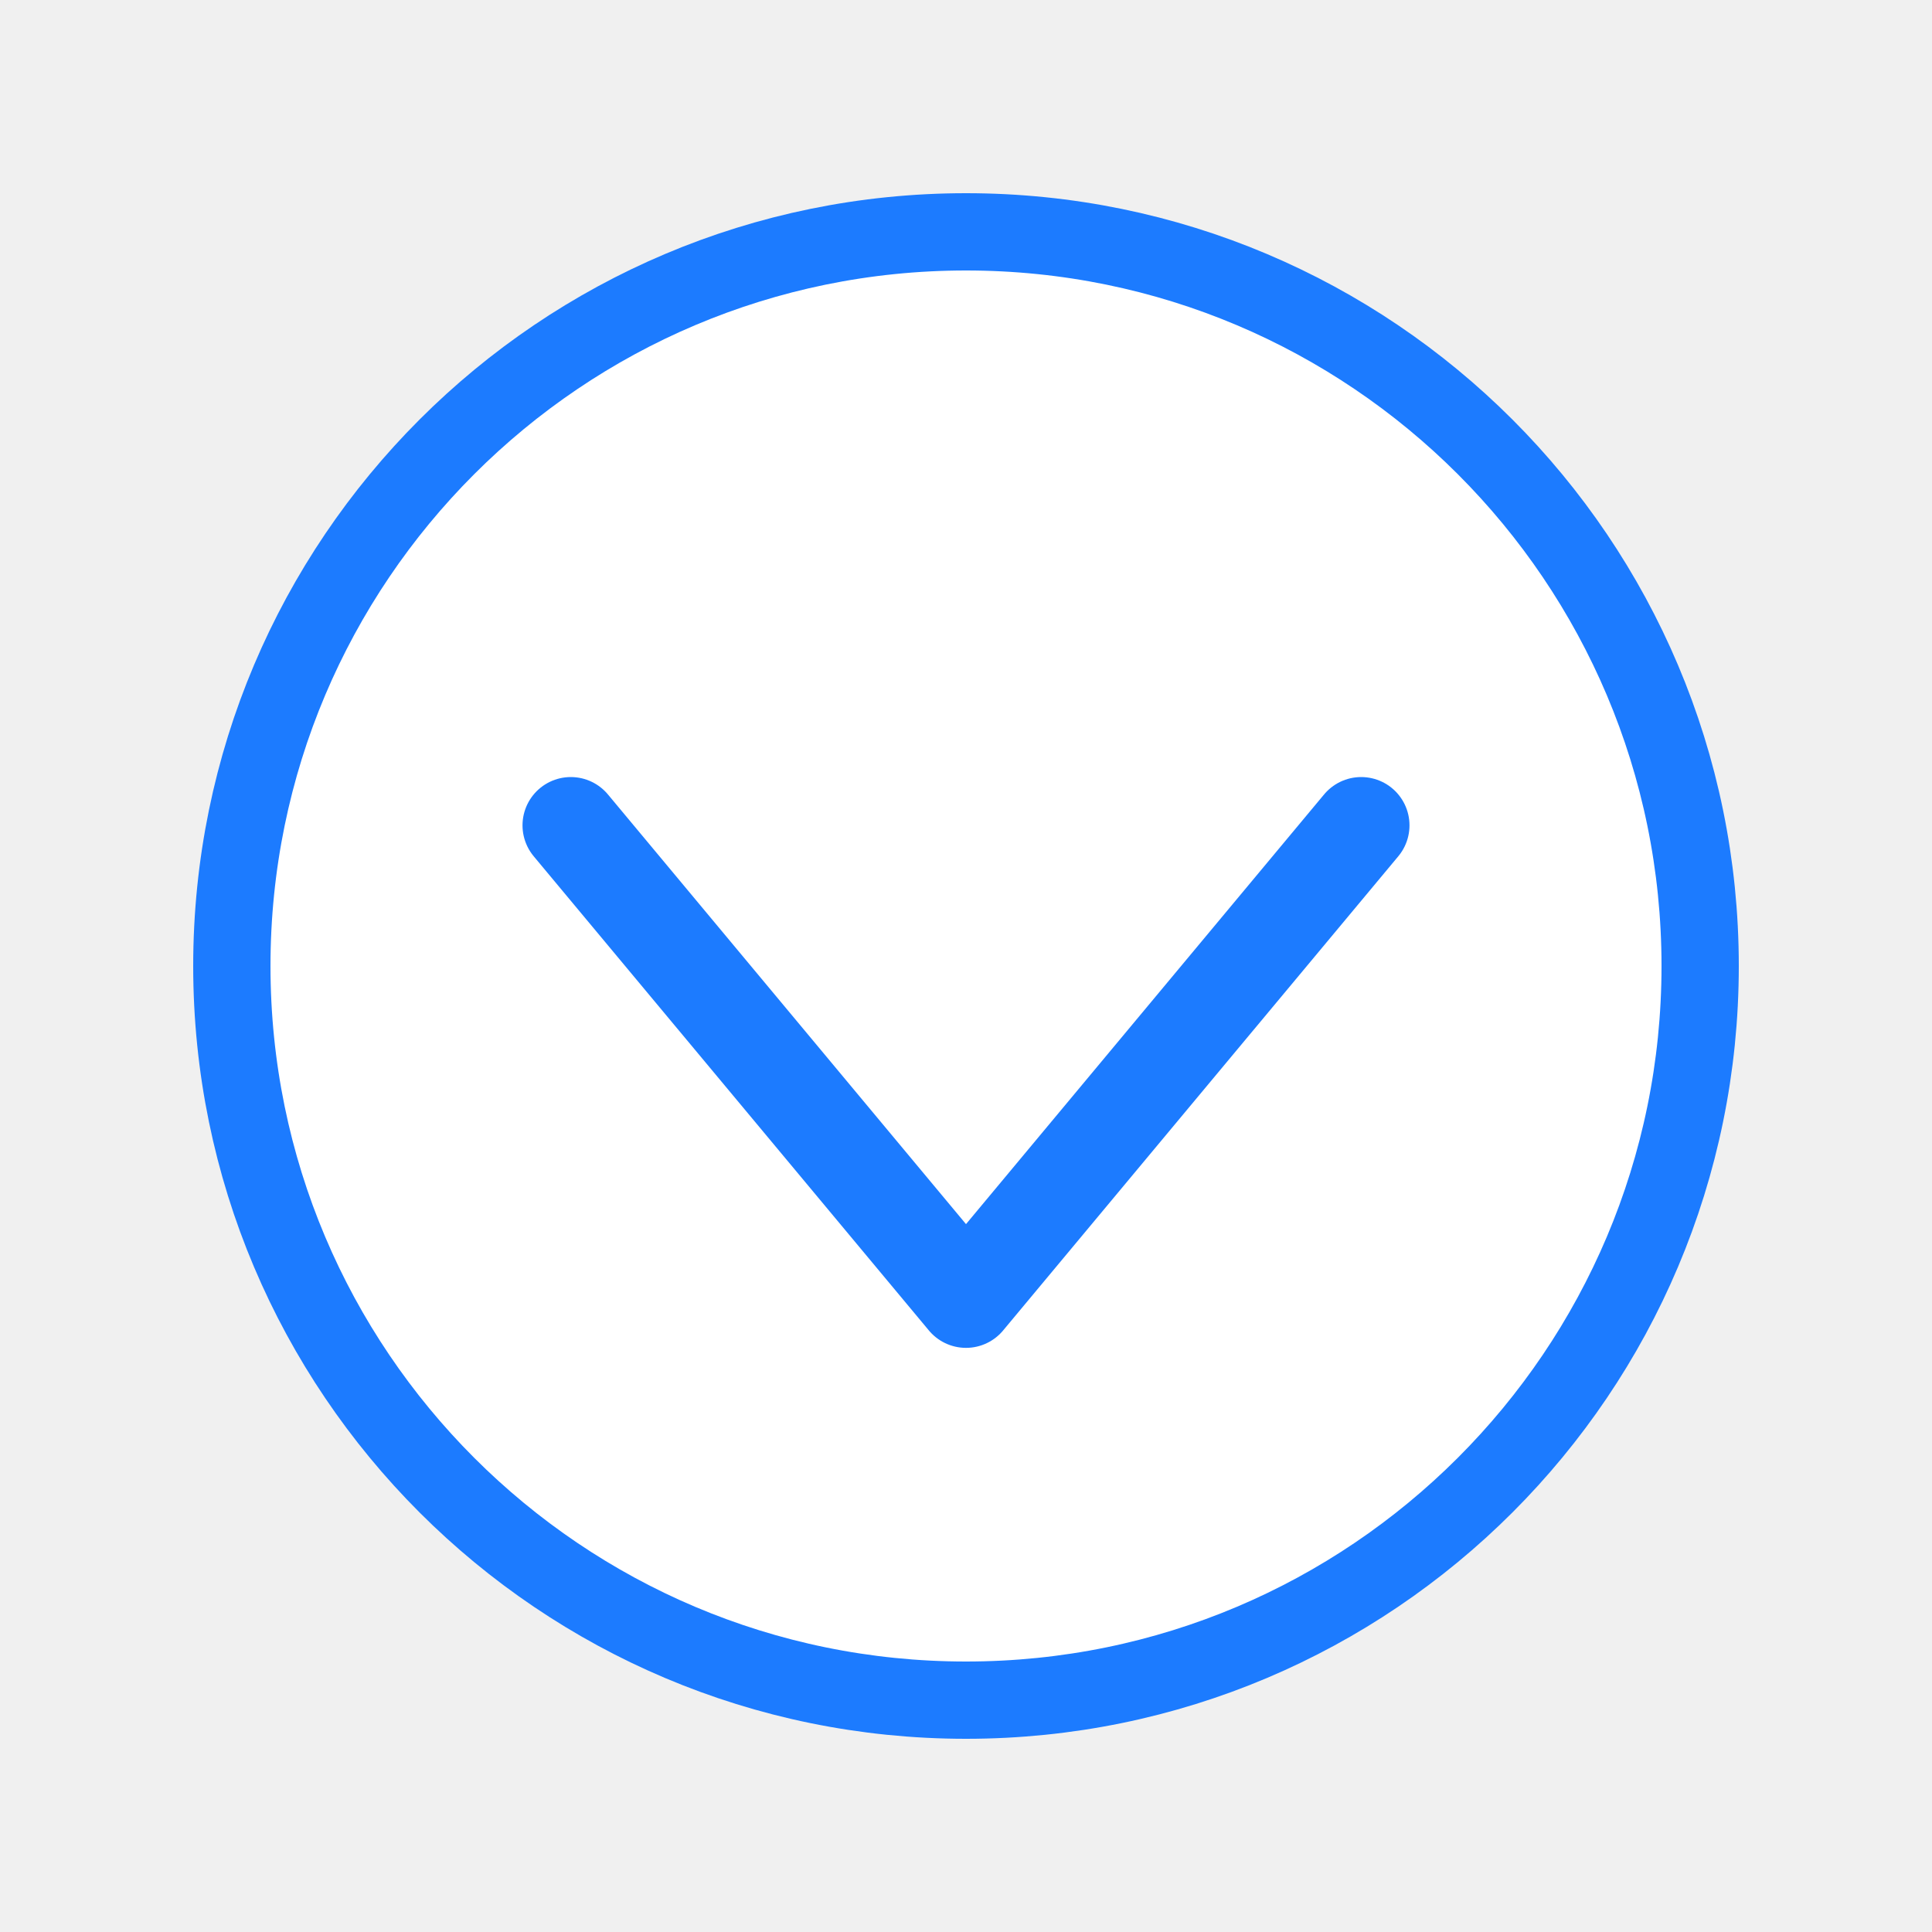
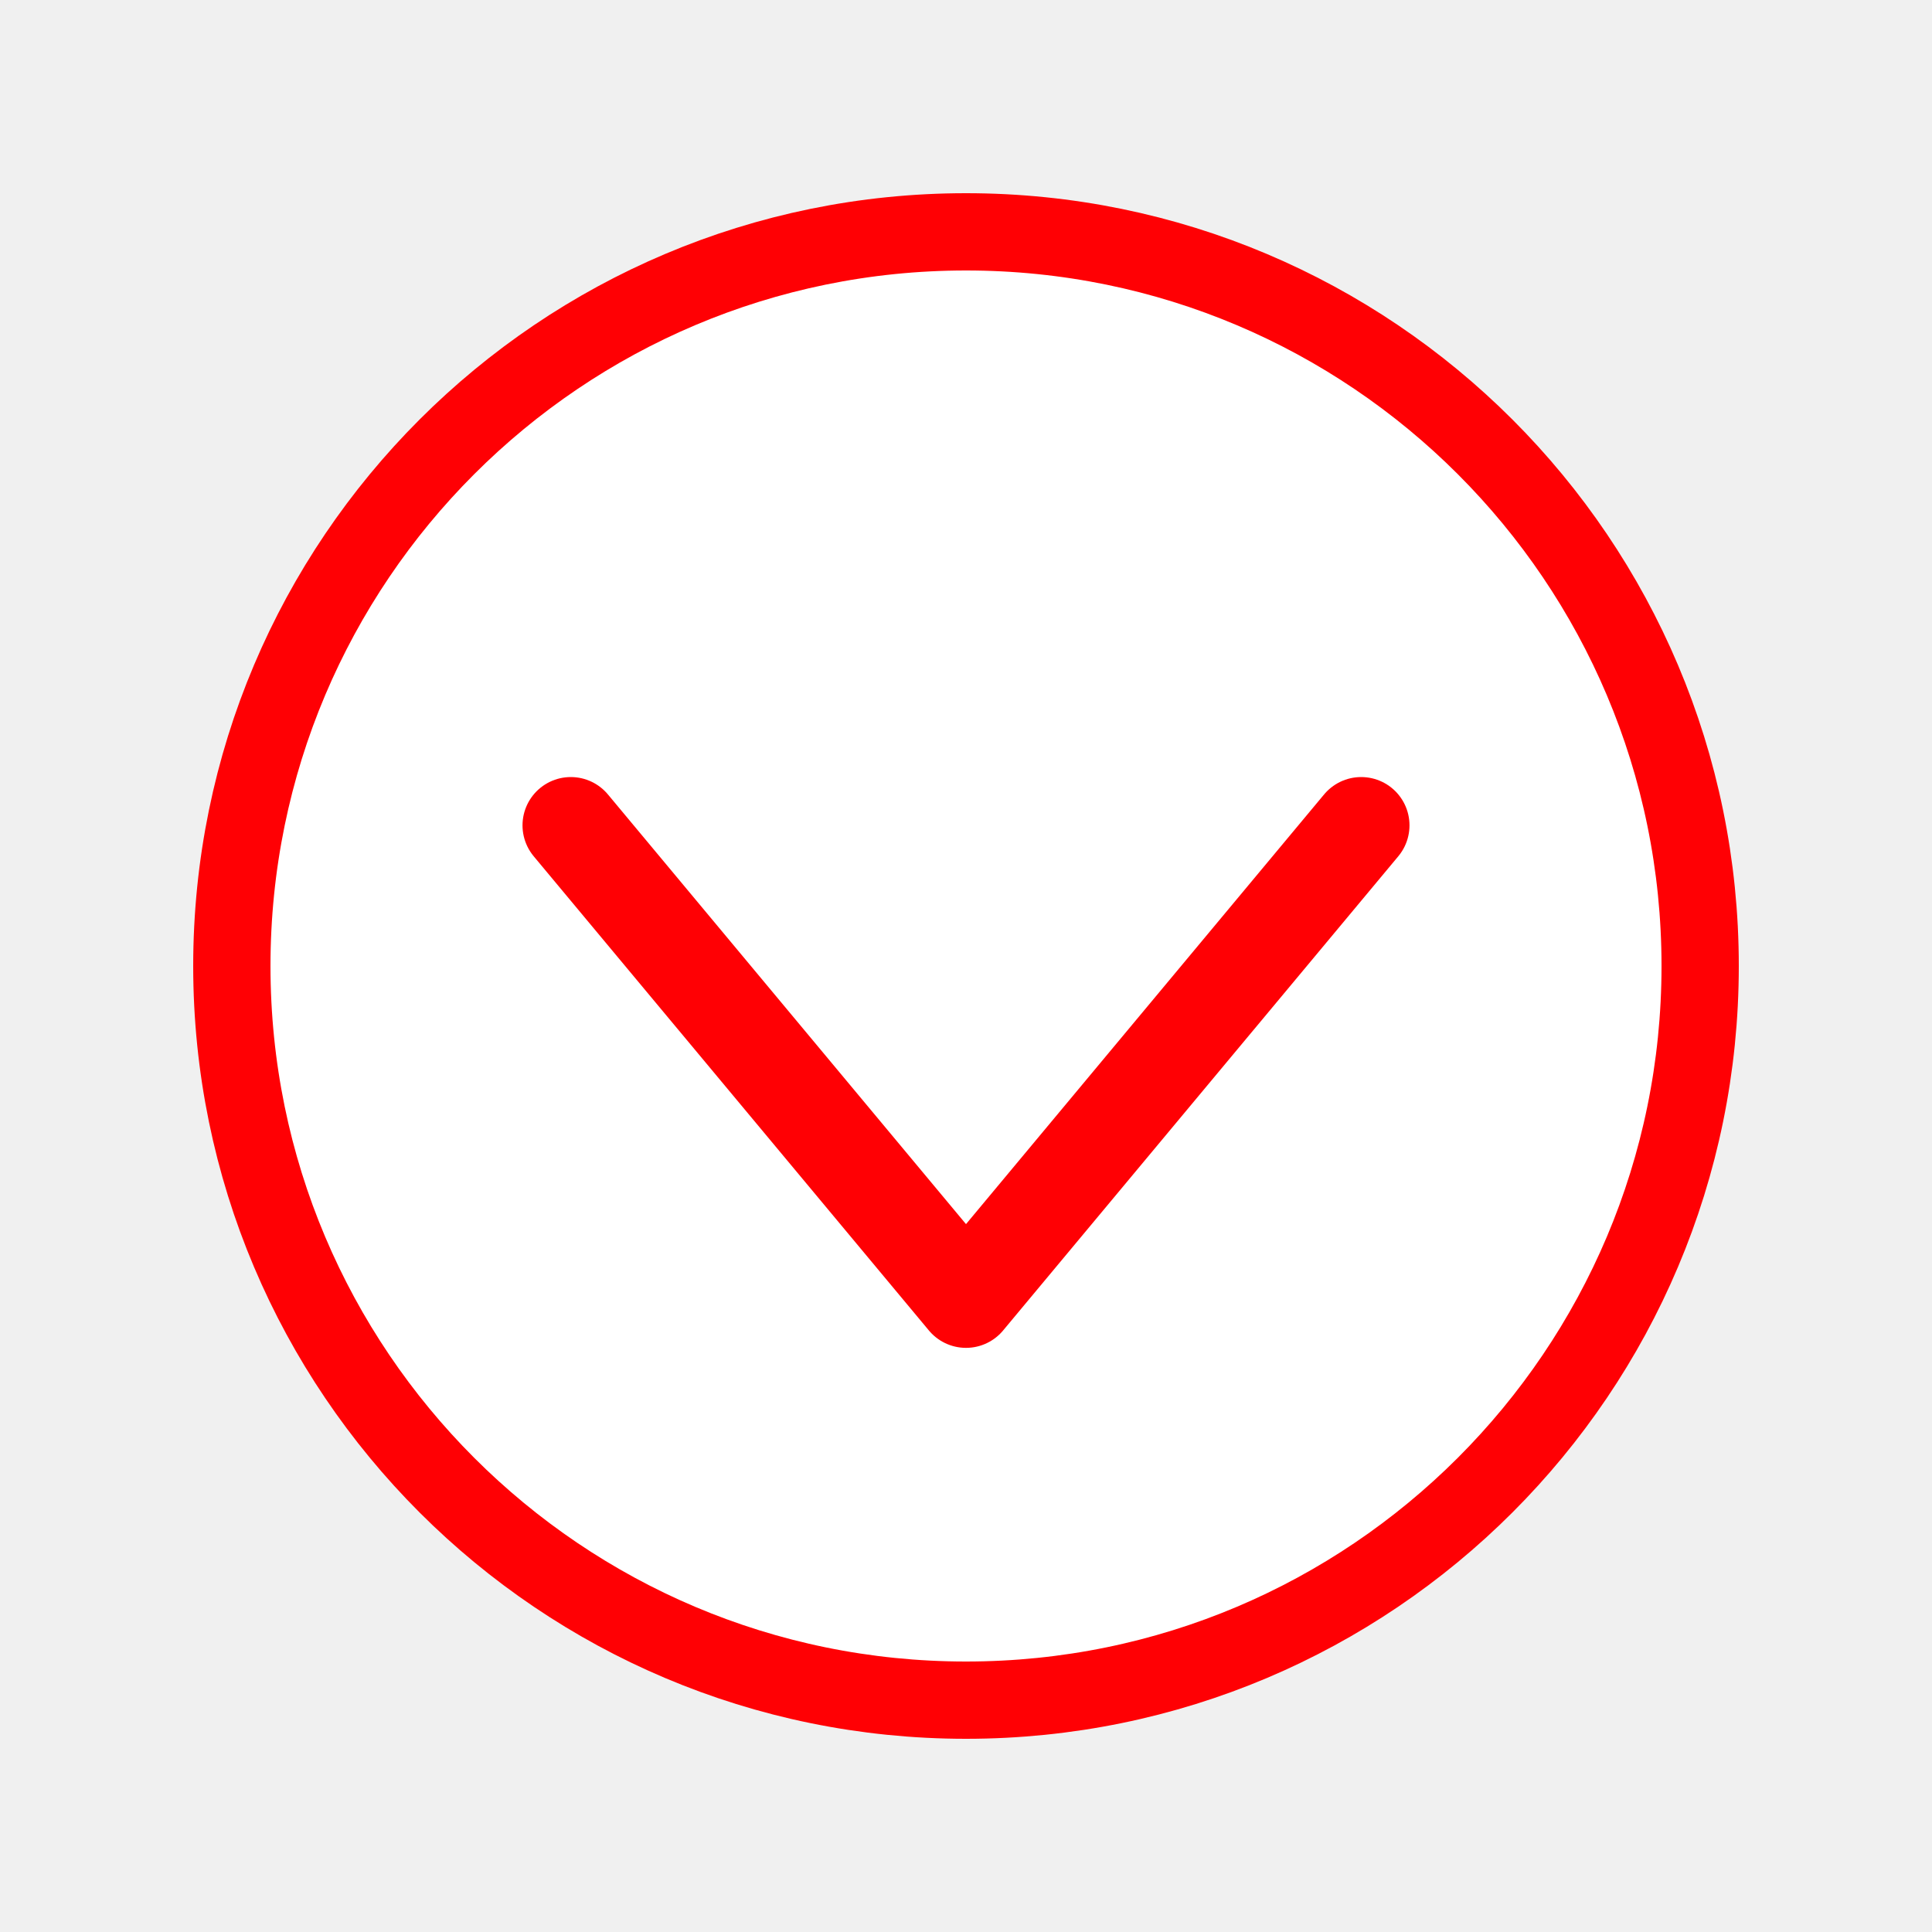
<svg xmlns="http://www.w3.org/2000/svg" width="20" height="20" viewBox="0 0 20 20" fill="none">
-   <circle cx="10" cy="10" r="7.6" transform="rotate(90 10 10)" fill="white" stroke="#1C7BFF" stroke-width="0.8" />
-   <path d="M14.091 8.544L10 13.453L5.909 8.544" stroke="#1C7BFF" stroke-linecap="round" stroke-linejoin="round" />
+   <circle cx="10" cy="10" r="7.6" transform="rotate(90 10 10)" fill="white" stroke="#FF0004" stroke-width="0.8" />
+   <path d="M14.091 8.544L10 13.453L5.909 8.544" stroke="#FF0004" stroke-linecap="round" stroke-linejoin="round" />
</svg>
